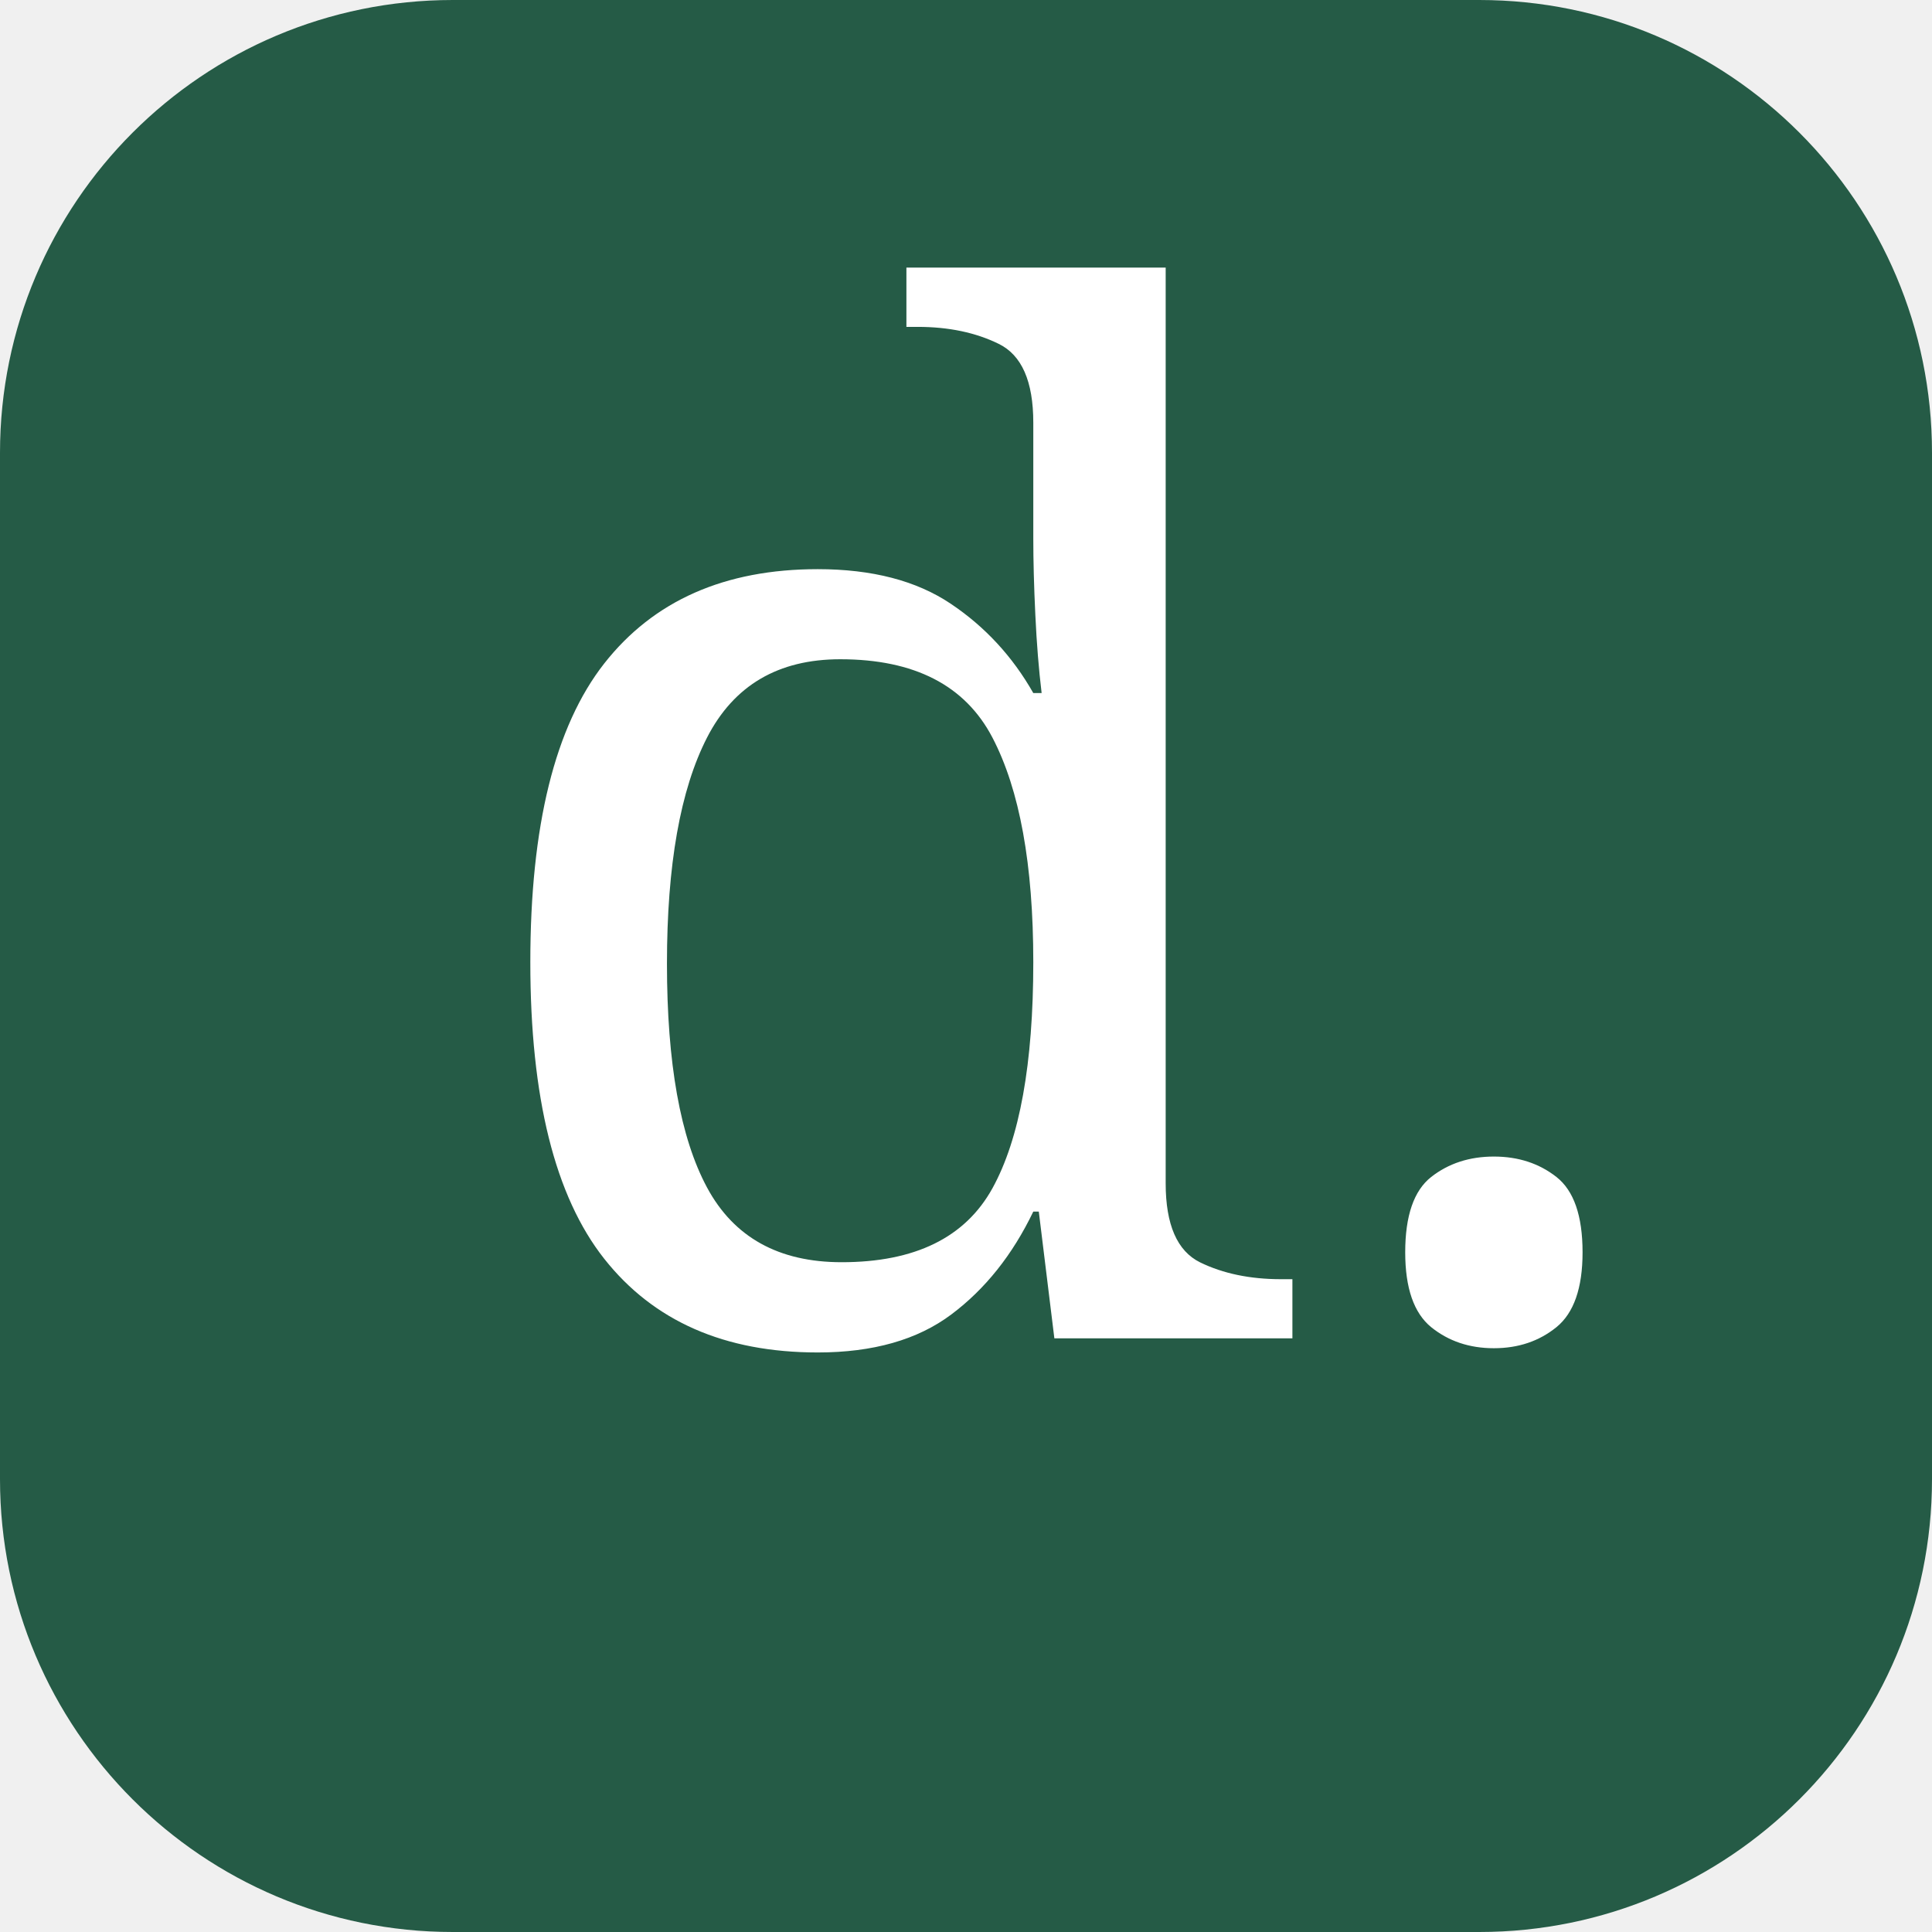
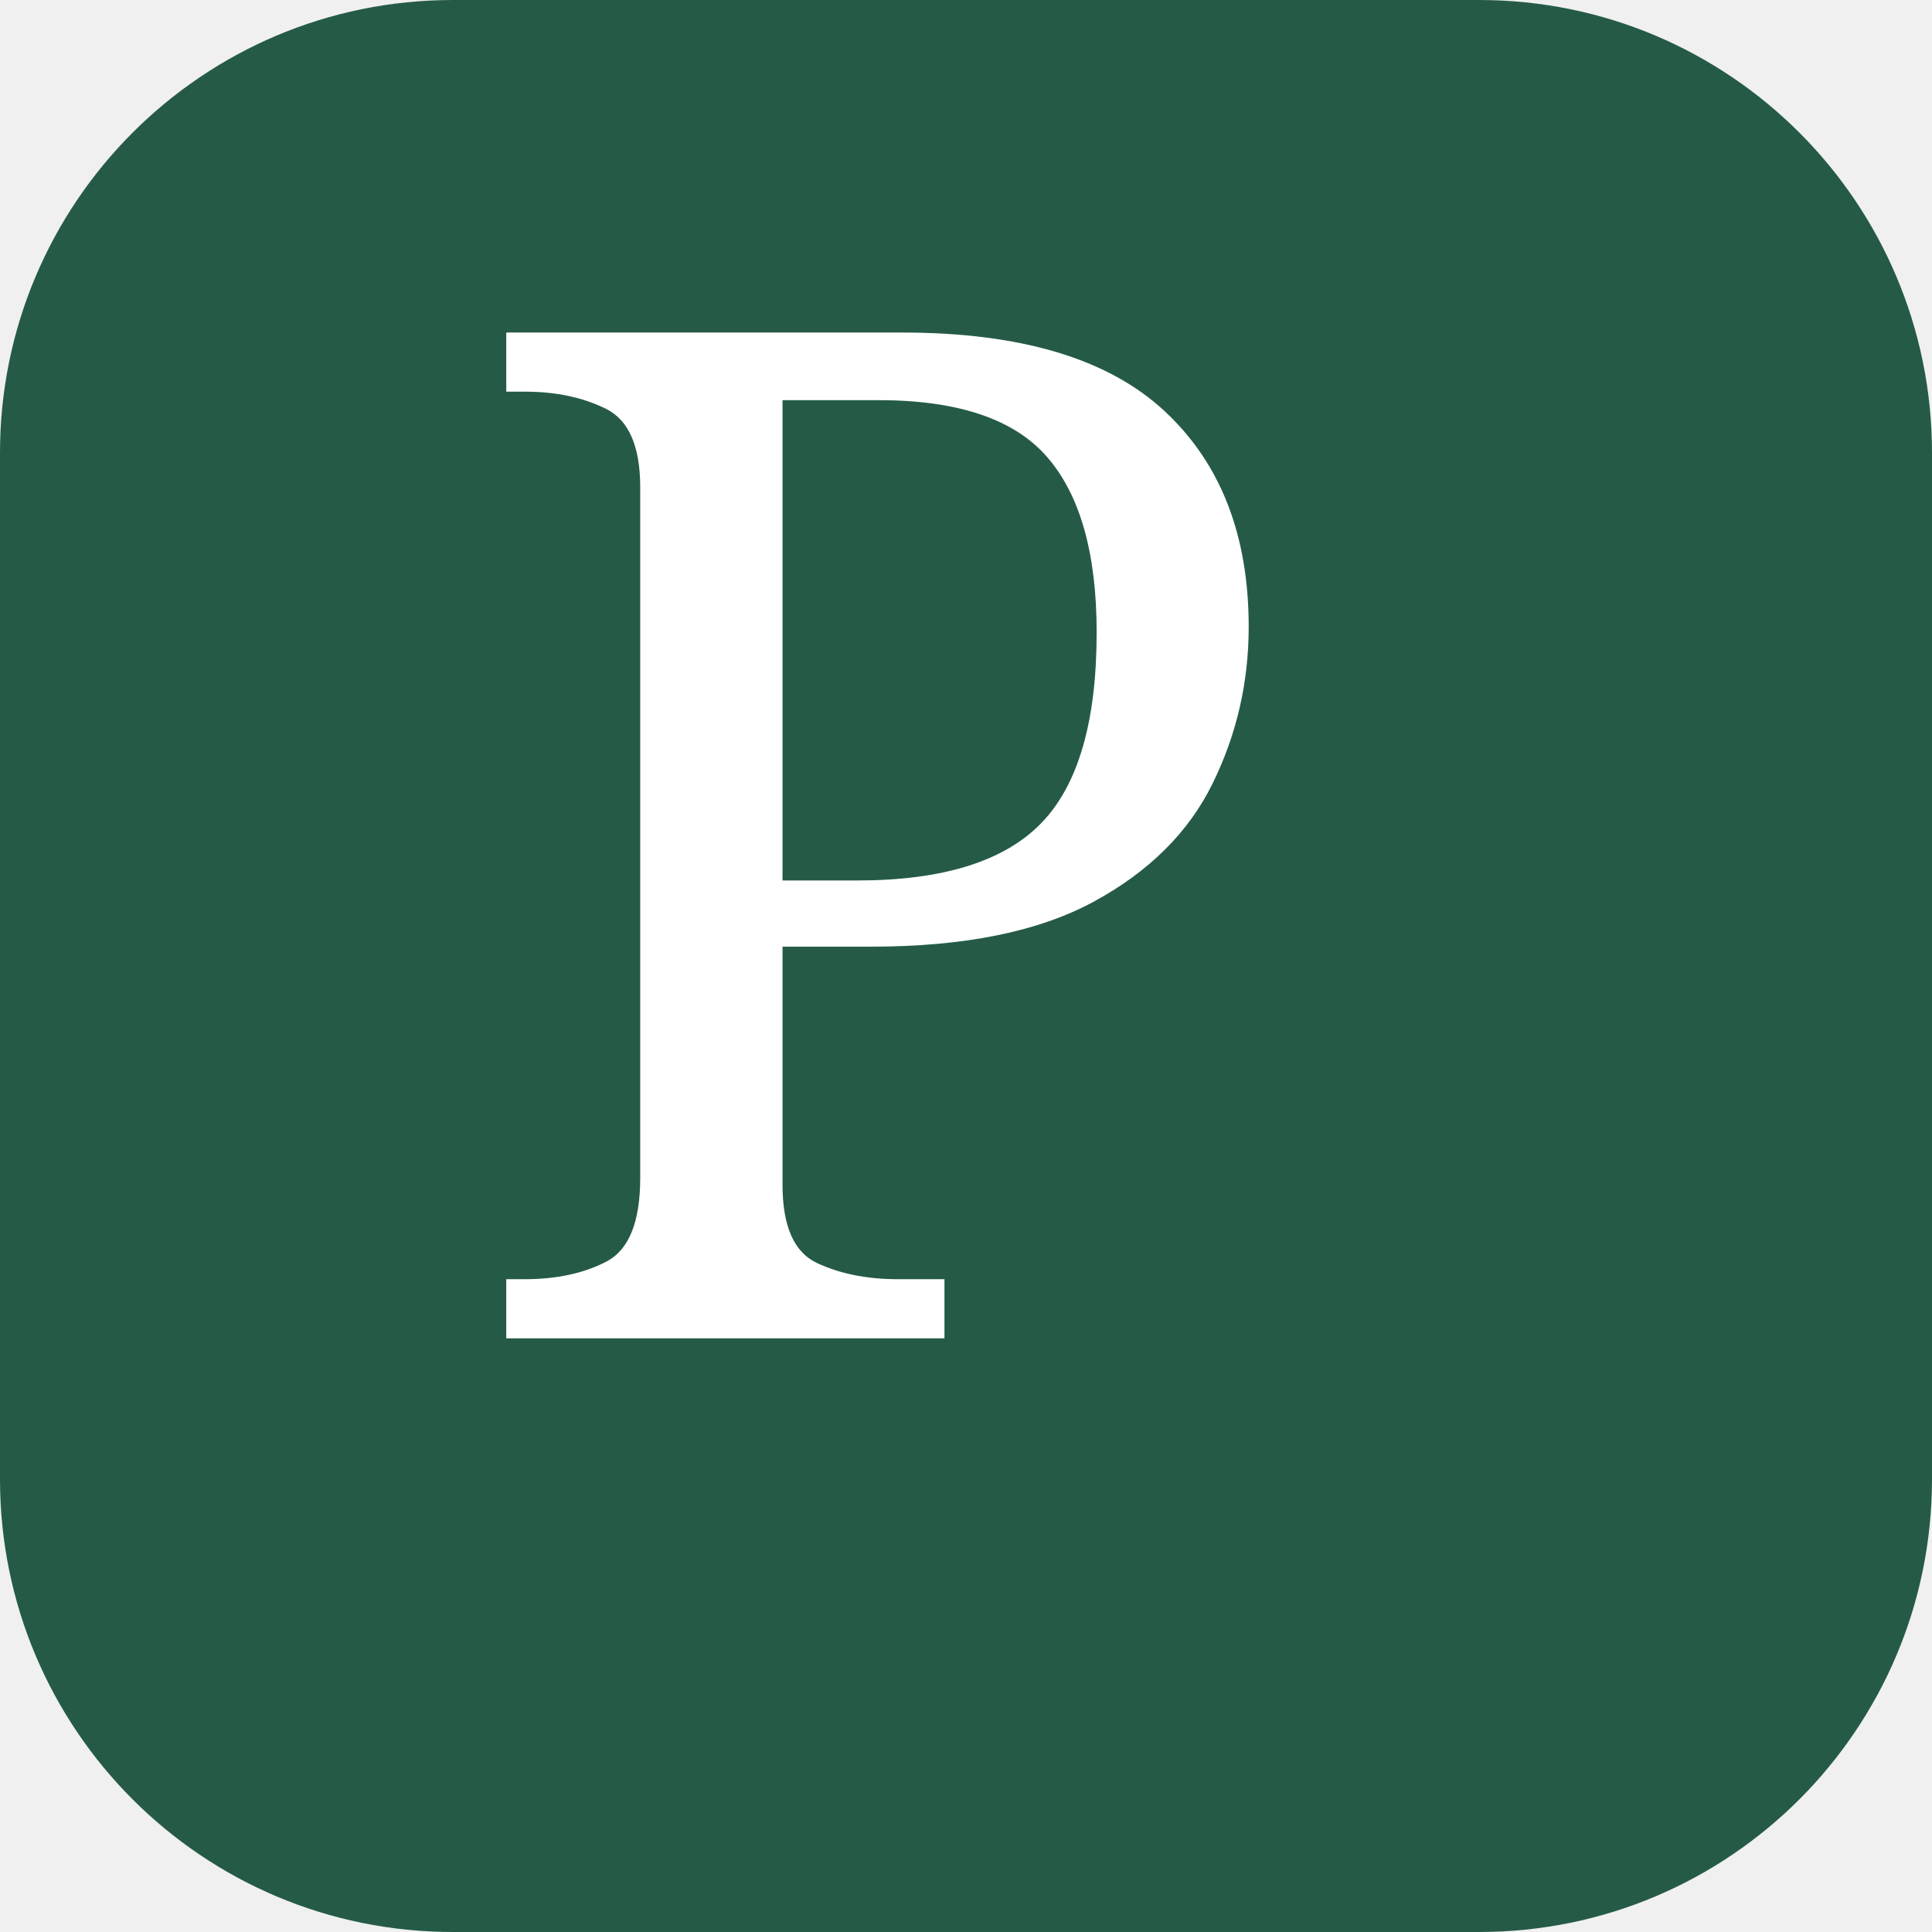
<svg xmlns="http://www.w3.org/2000/svg" viewBox="0 0 192 192">
  <rect width="192" height="192" rx="45" fill="#255b46" />
-   <text x="45" y="133" font-family="Georgia" font-size="140" fill="#fff">d.</text>
+   <text x="45" y="133" font-family="Georgia" font-size="140" fill="#fff">P</text>
</svg>
